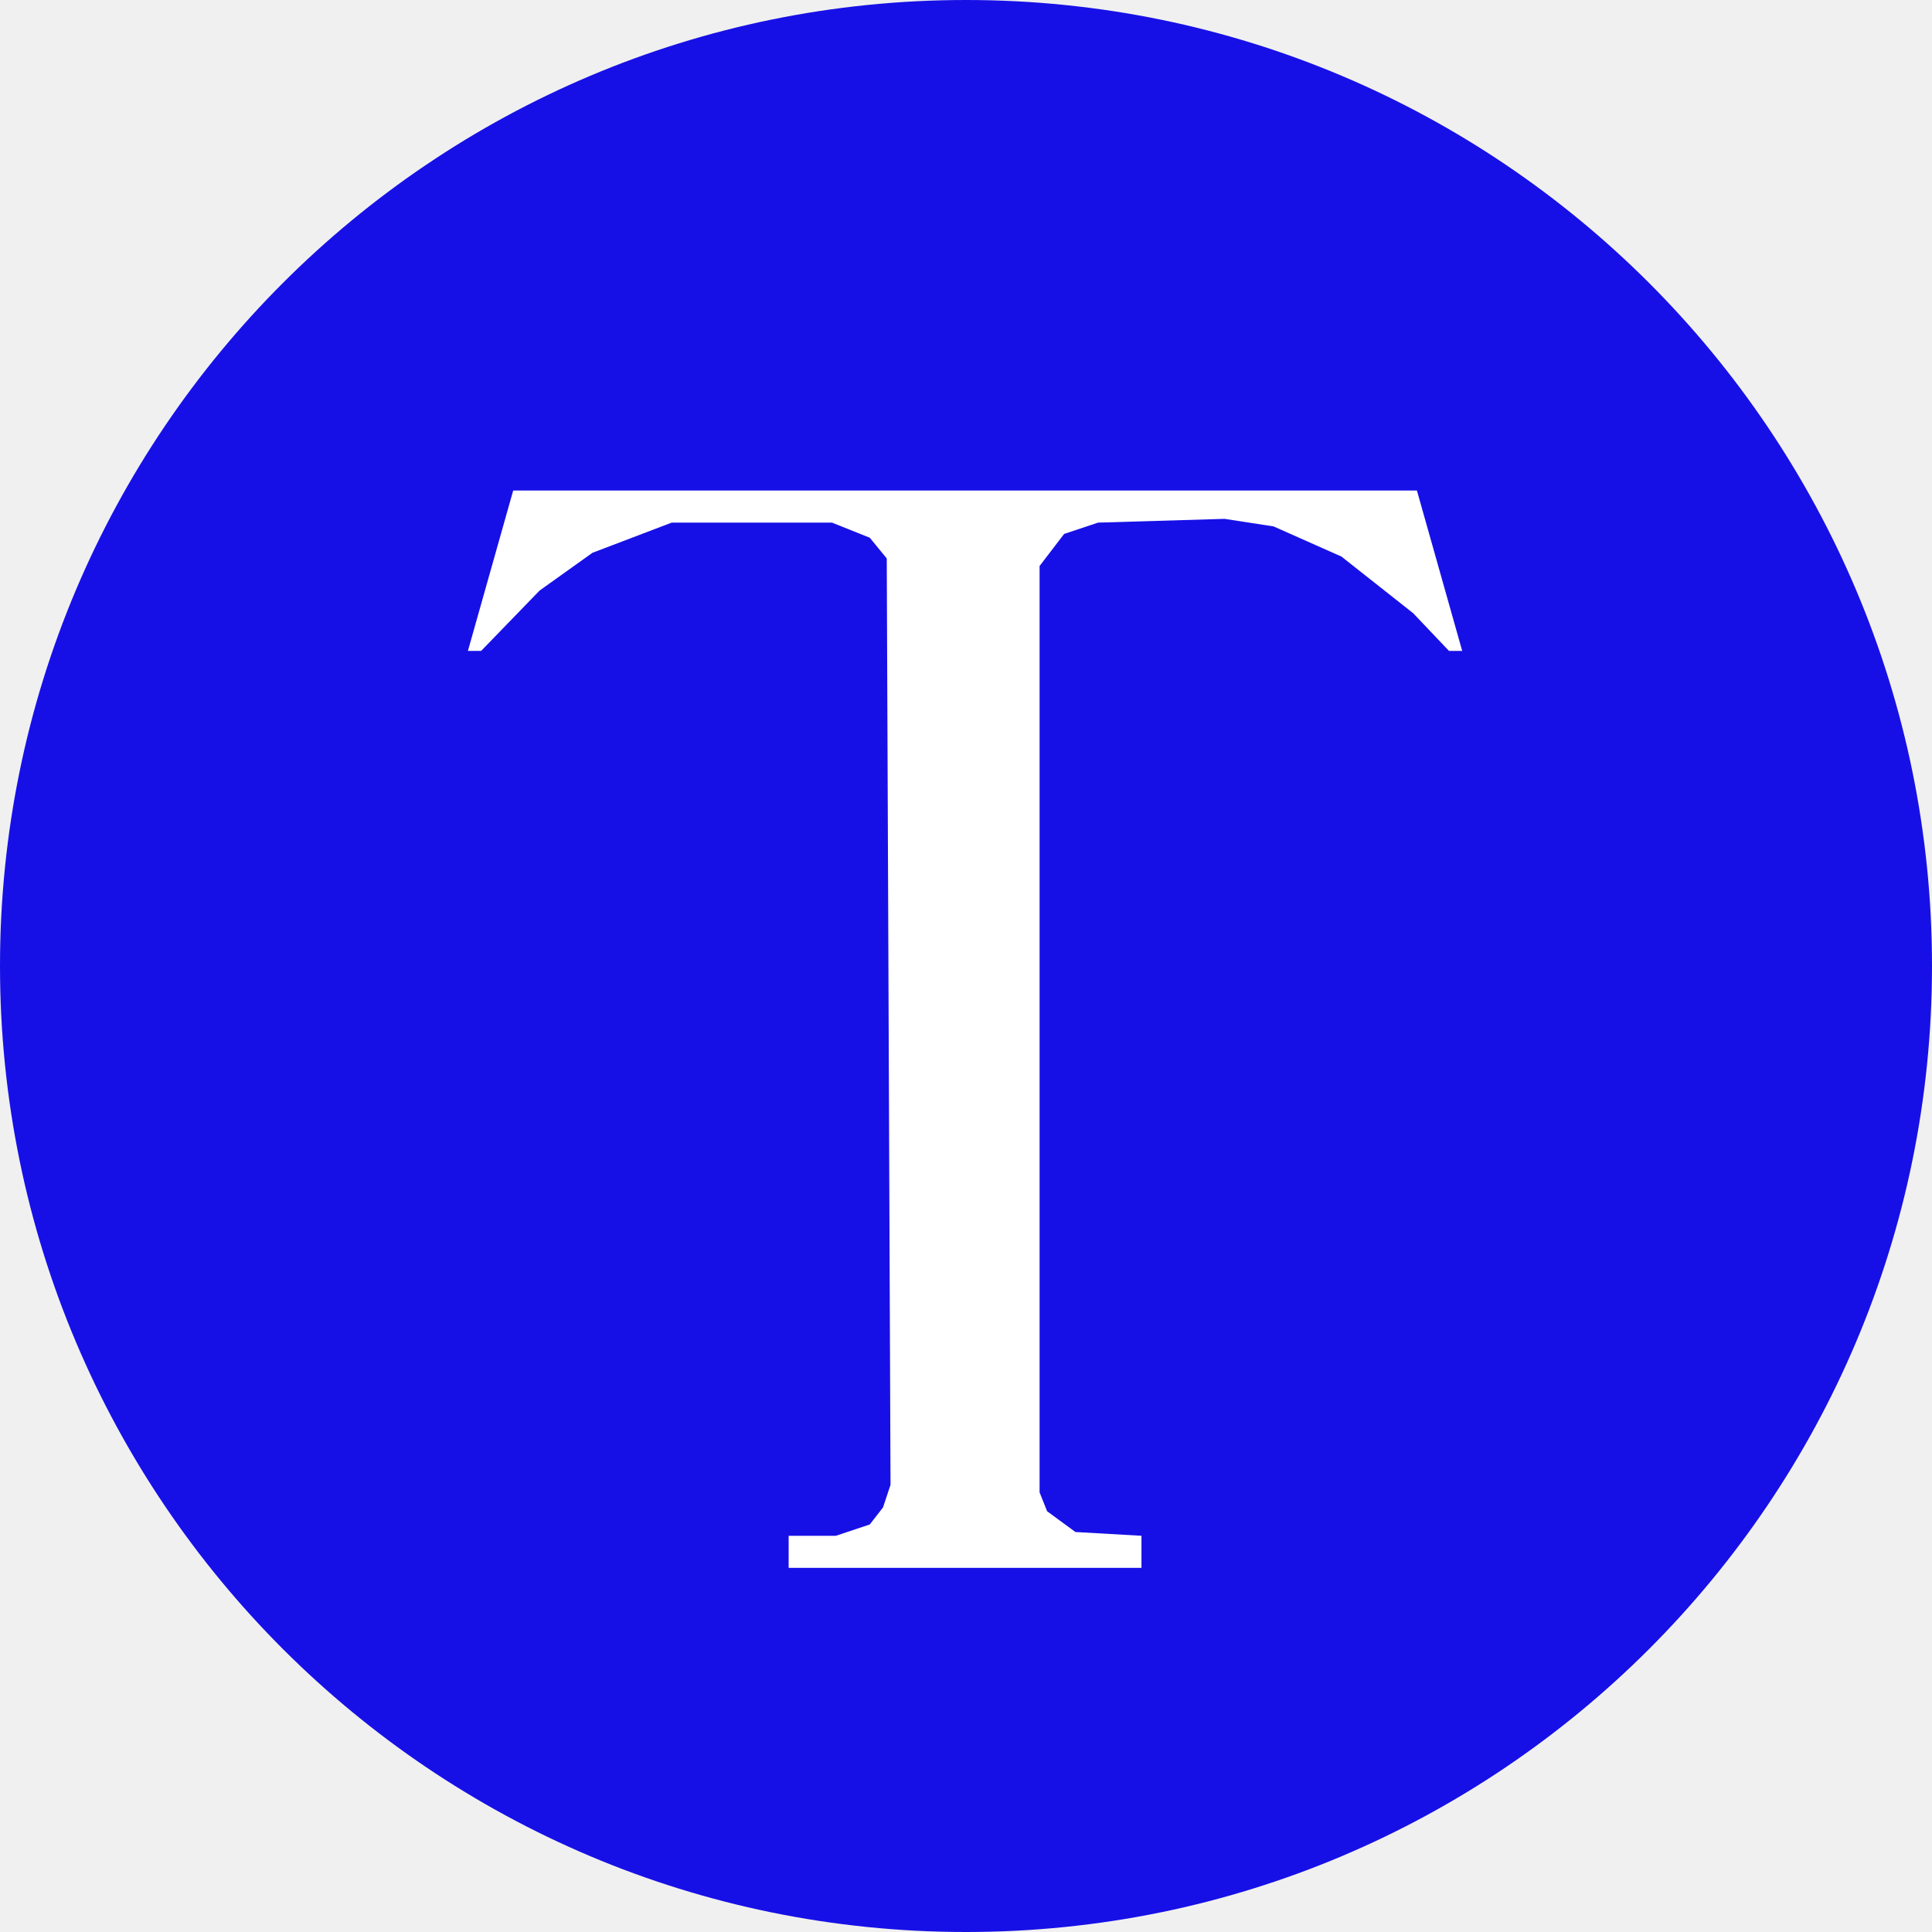
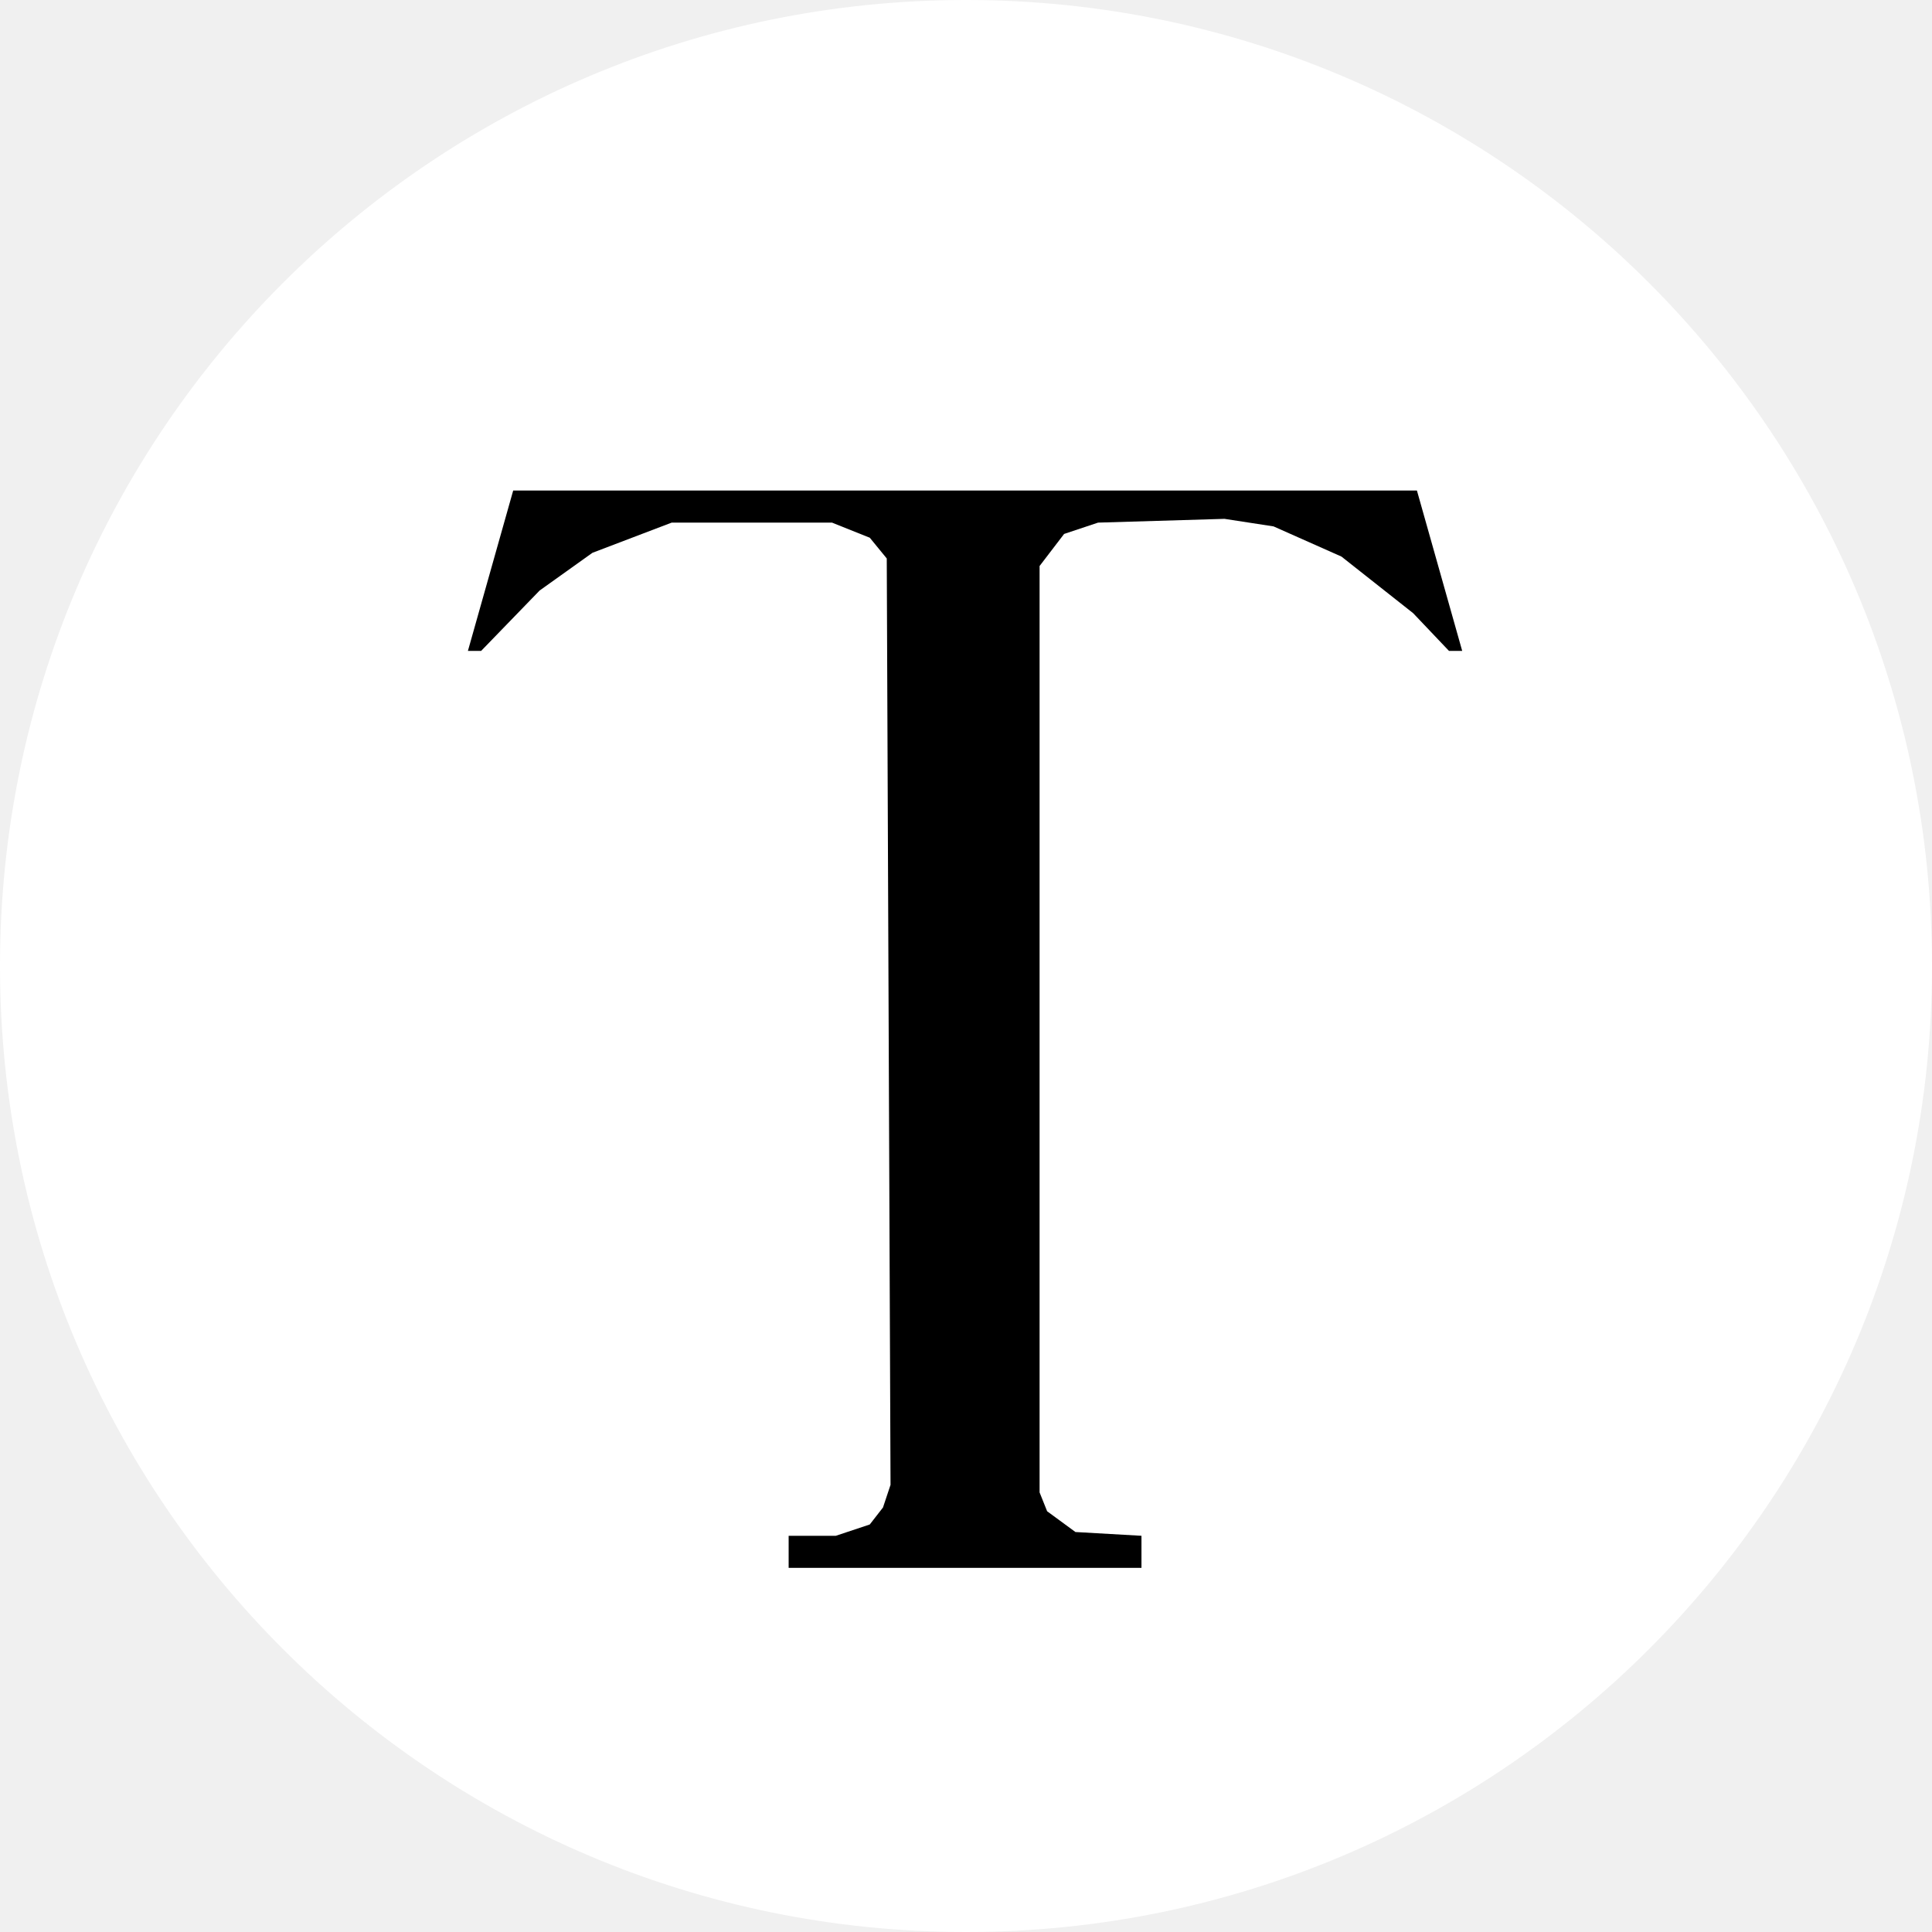
- <svg xmlns="http://www.w3.org/2000/svg" viewBox="0 0 512 512">
-   <circle cx="256" cy="256" r="256" fill="#1710E6" />
-   <path d="M136 130 L124 172.5 L127.5 172.5 L143 156.5 L157 146.5 L178 138.5 L220.5 138.5 L230.5 142.5 L235 148 L236 393.5 L234 399.5 L230.5 404 L221.5 407 L209 407 L209 415.5 L302.5 415.5 L302.5 407 L285 406 L277.5 400.5 L275.5 395.5 L275.5 150 L282 141.5 L291 138.5 L324.5 137.5 L337.5 139.5 L355.5 147.5 L374.5 162.5 L384 172.5 L387.5 172.5 L375.5 130 Z" fill="#ffffff" />
+ <svg xmlns="http://www.w3.org/2000/svg" width="512" height="512" viewBox="0 0 1024 1024">
+   <circle cx="512" cy="512" r="512" fill="#ffffff" />
+   <polygon points="272,260 248,345 255,345 286,313 314,293 356,277 441,277 461,285 470,296 472,787 468,799 461,808 443,814 418,814 418,831 605,831 605,814 570,812 555,801 551,791 551,300 564,283 582,277 649,275 675,279 711,295 749,325 768,345 775,345 751,260" fill="#000000" />
</svg>
